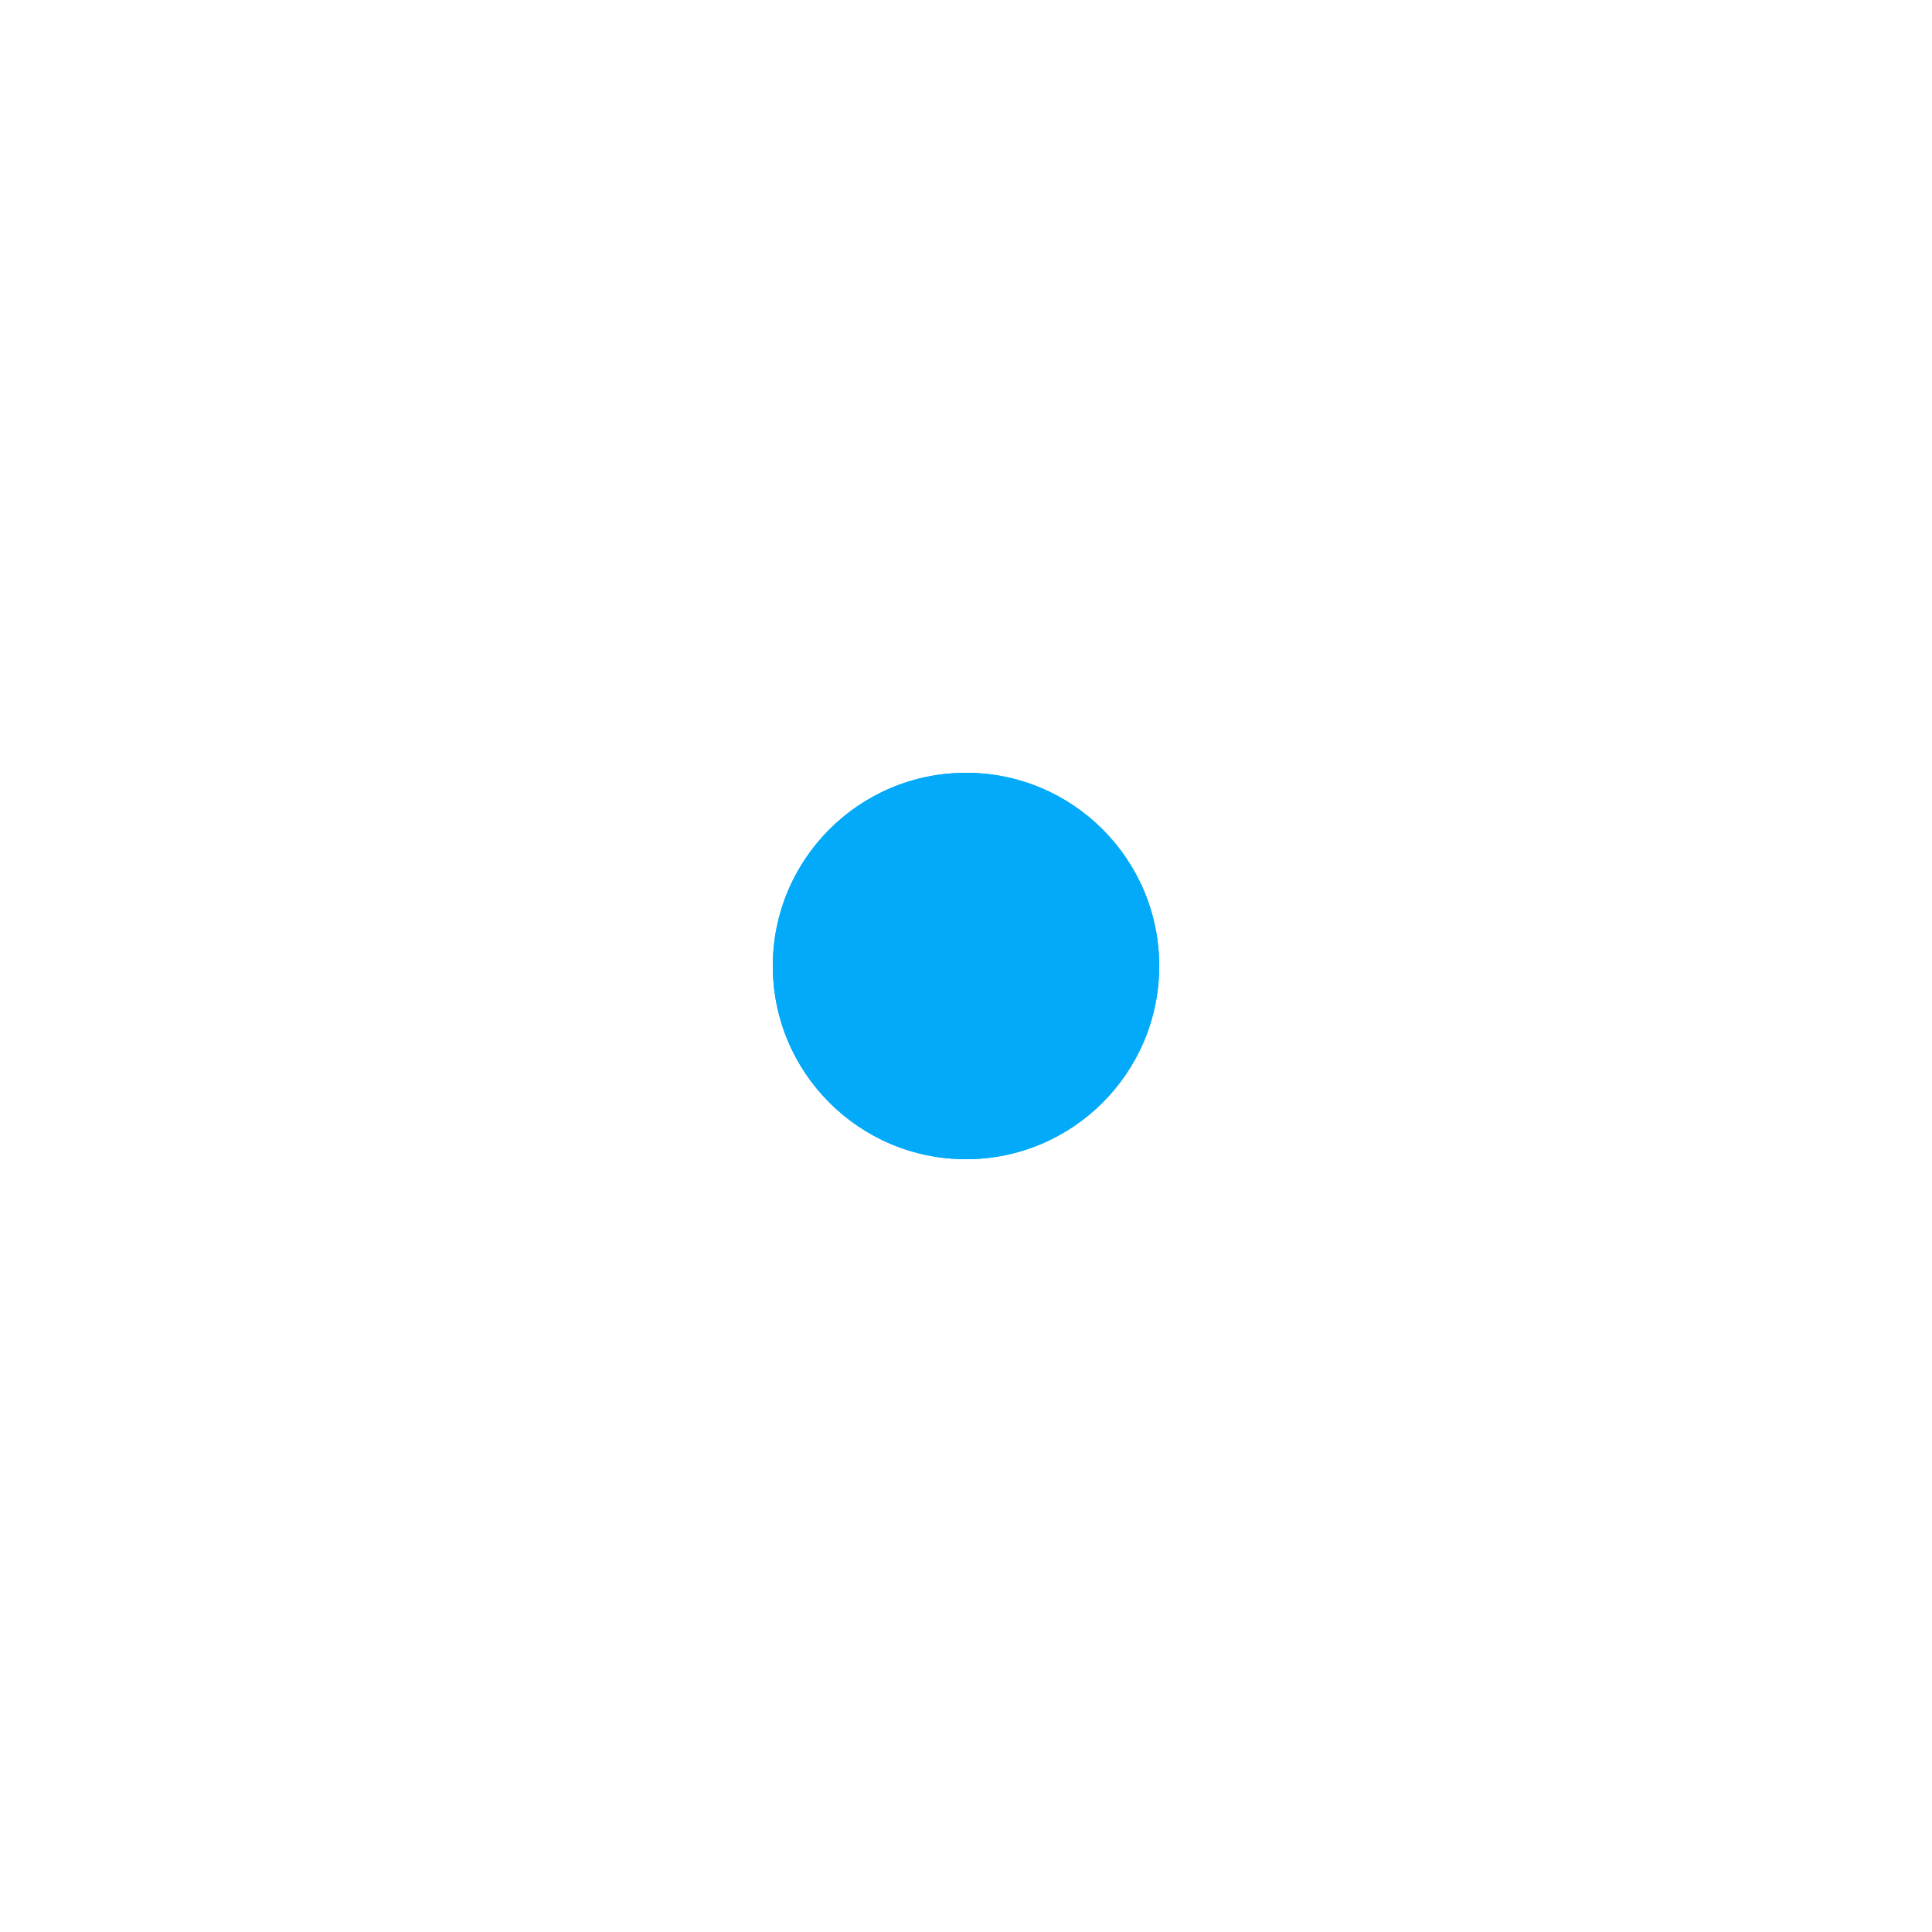
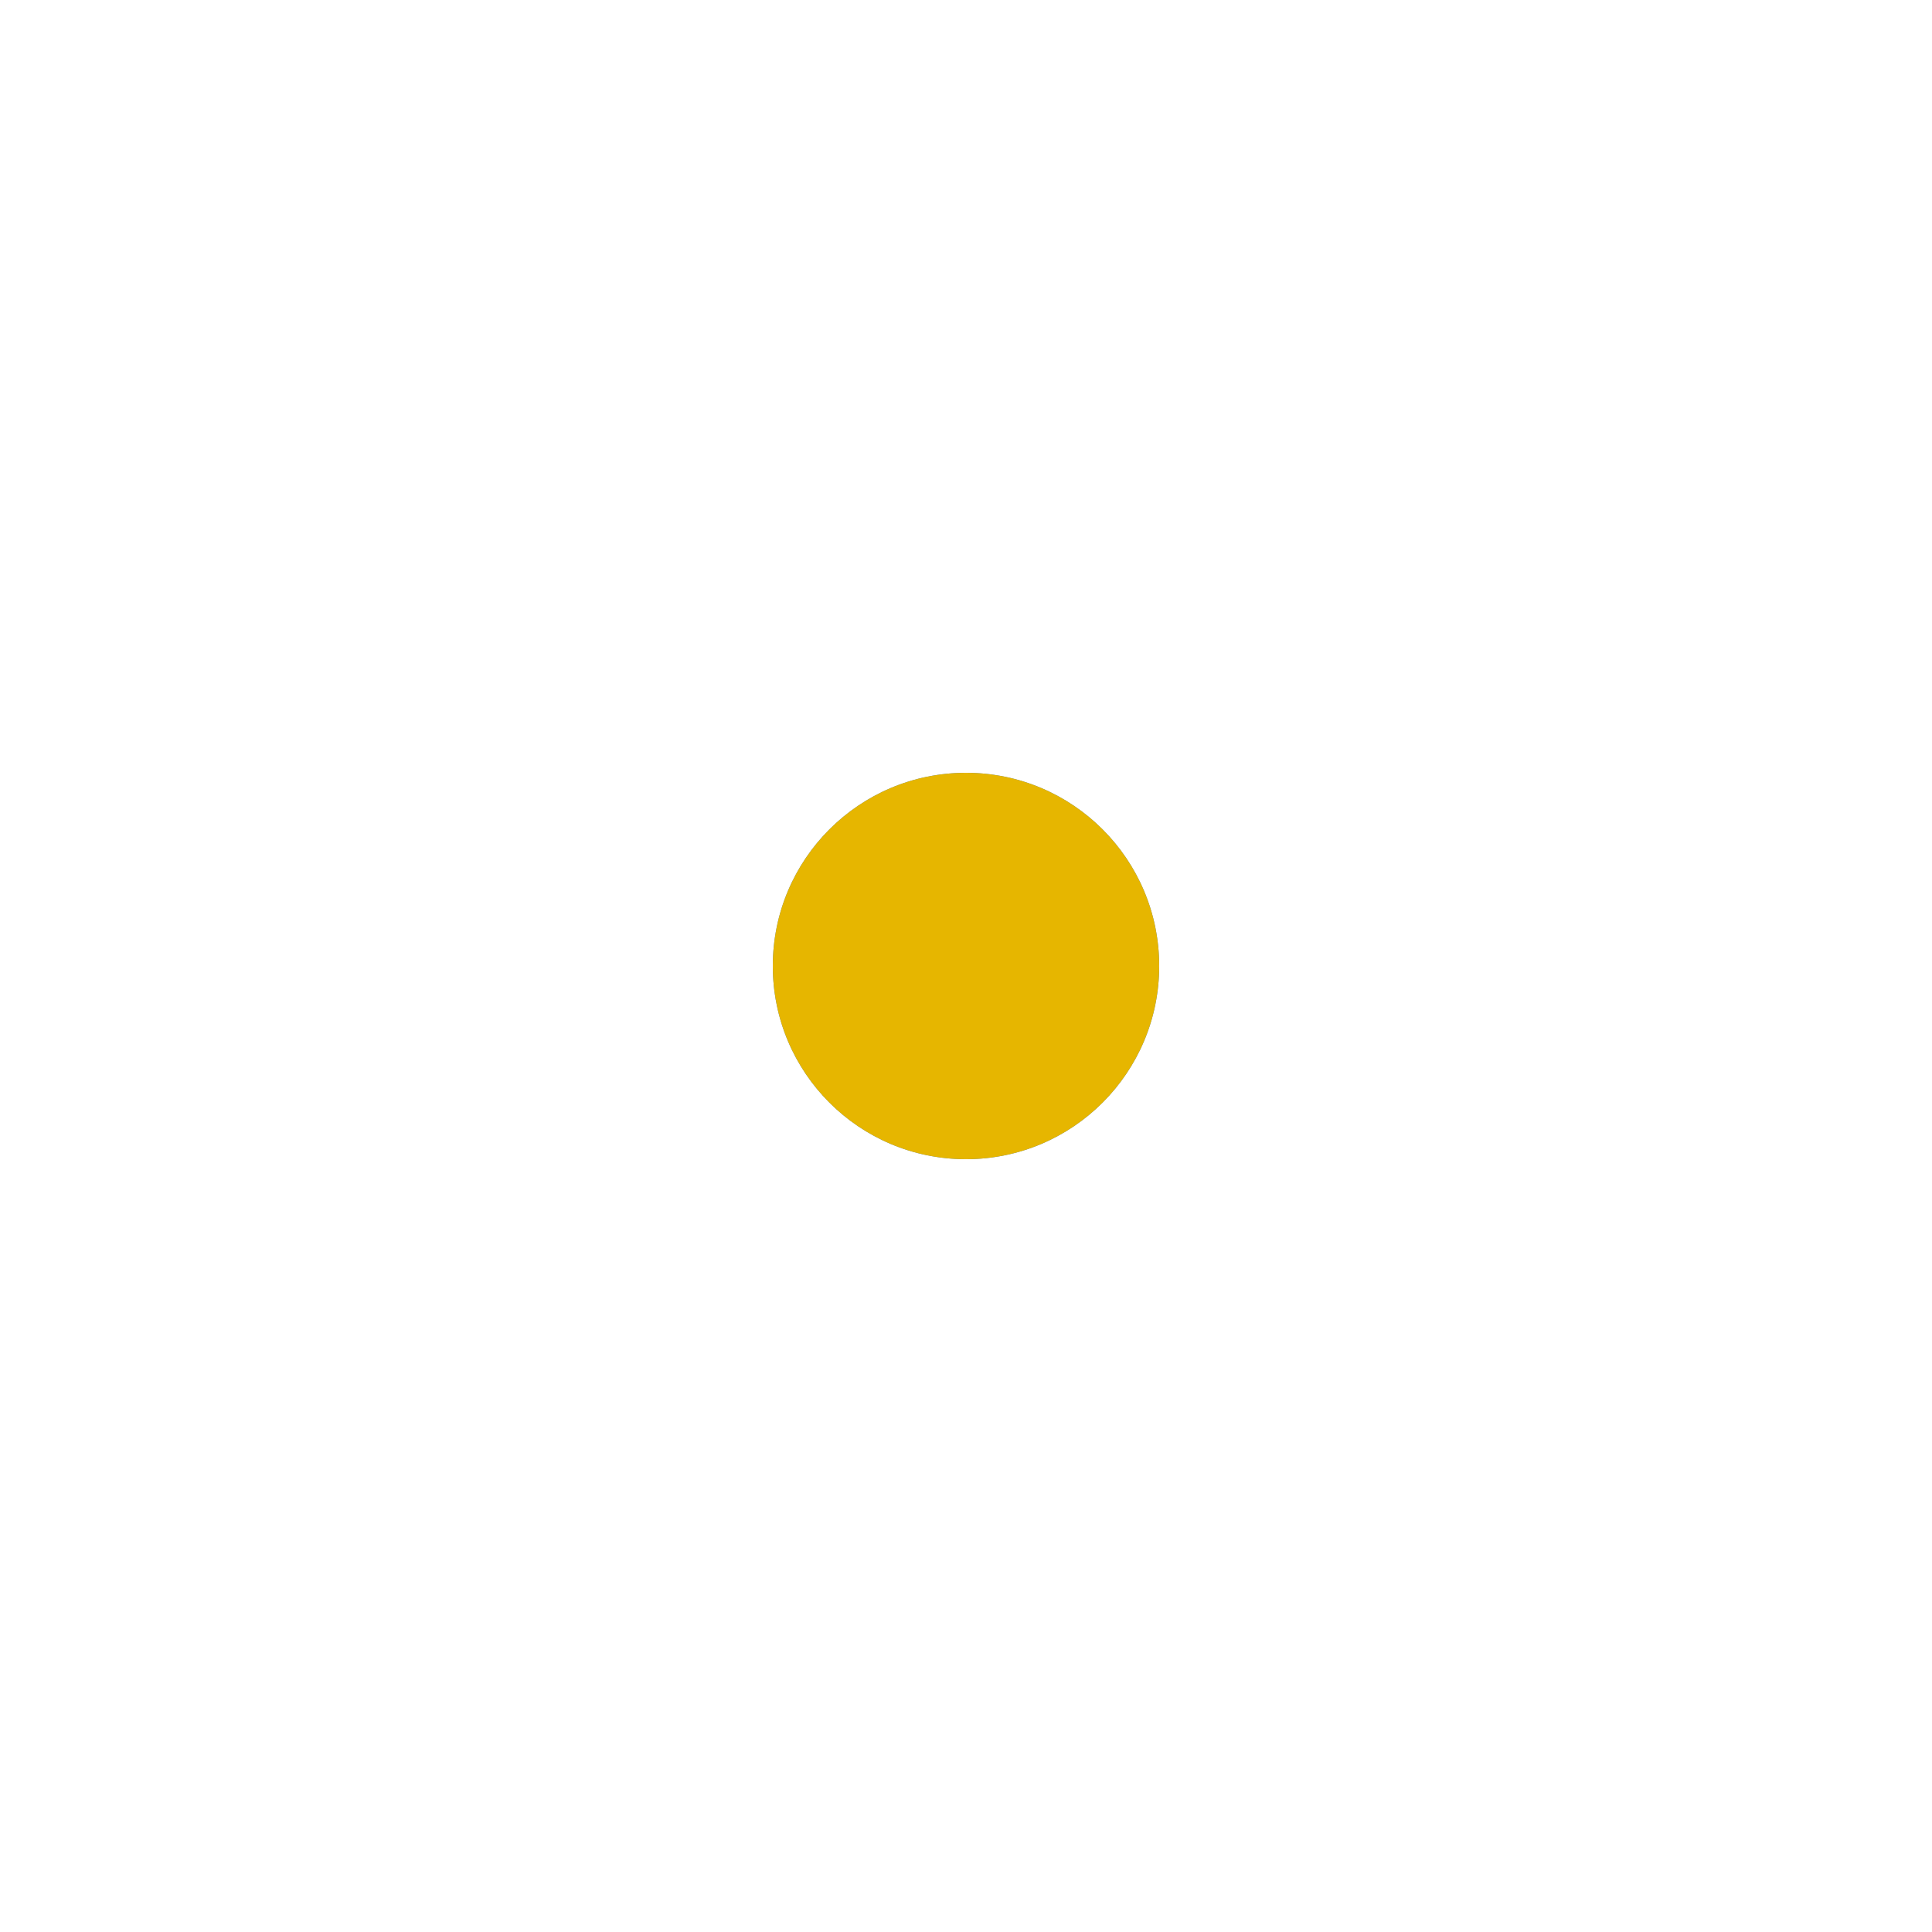
<svg xmlns="http://www.w3.org/2000/svg" style="margin:auto;background:#fff;display:block;" width="200px" height="200px" viewBox="0 0 100 100" preserveAspectRatio="xMidYMid">
-   <circle cx="50" cy="50" r="10" fill="#02aaf9">
+   <circle cx="50" cy="50" r="10" fill="#4C85D3">
    <animate attributeName="cx" values="66.263;33.737;66.263" keyTimes="0;0.5;1" dur="3.448s" calcMode="spline" keySplines="0.3 0 0.7 1;0.3 0 0.7 1" repeatCount="indefinite" begin="-0.862s" />
    <animate attributeName="cy" values="66.263;33.737;66.263" keyTimes="0;0.5;1" dur="3.448s" calcMode="spline" keySplines="0.3 0 0.7 1;0.3 0 0.7 1" repeatCount="indefinite" begin="-0.862s" />
    <animate attributeName="r" values="10;2;10;2;10" keyTimes="0;0.25;0.5;0.75;1" dur="3.448s" repeatCount="indefinite" begin="-0.862s" />
  </circle>
-   <circle cx="50" cy="50" r="10" fill="#02aaf9">
+   <circle cx="50" cy="50" r="10" fill="#E6B600">
    <animate attributeName="cx" values="33.737;66.263;33.737" keyTimes="0;0.5;1" dur="3.448s" calcMode="spline" keySplines="0.3 0 0.7 1;0.3 0 0.7 1" repeatCount="indefinite" begin="0s" />
    <animate attributeName="cy" values="66.263;33.737;66.263" keyTimes="0;0.5;1" dur="3.448s" calcMode="spline" keySplines="0.3 0 0.7 1;0.3 0 0.7 1" repeatCount="indefinite" begin="0s" />
    <animate attributeName="r" values="10;2;10;2;10" keyTimes="0;0.25;0.5;0.75;1" dur="3.448s" repeatCount="indefinite" begin="0s" />
  </circle>
</svg>
